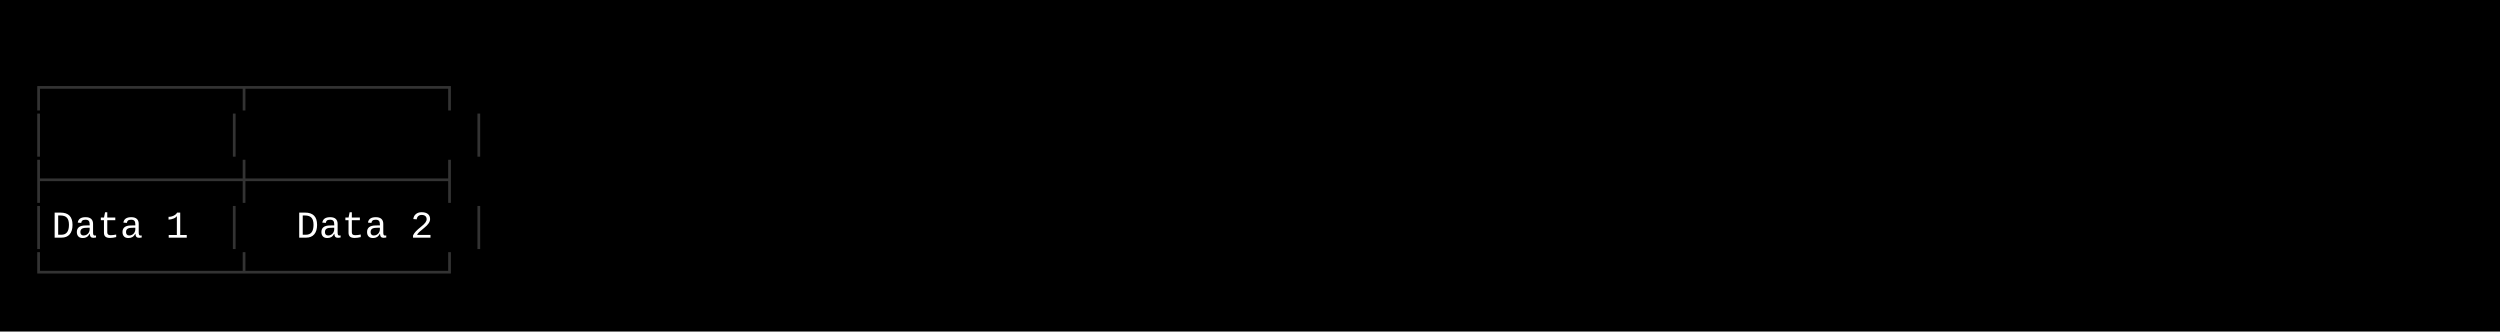
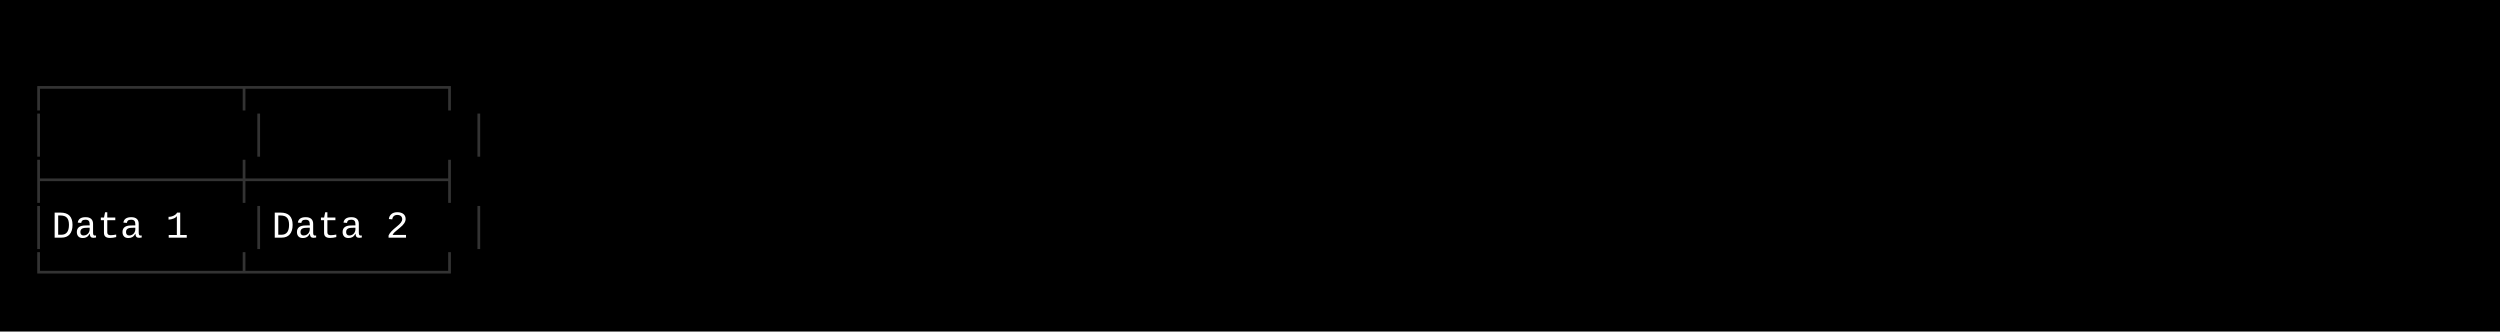
<svg xmlns="http://www.w3.org/2000/svg" width="920" height="122" viewBox="0 0 920 122">
  <style>
    text { font-family: Consolas, "Courier New", monospace; font-size: 14px; dominant-baseline: text-before-edge; white-space: pre; }
  </style>
  <rect width="920" height="122" fill="#000000" />
  <g transform="translate(10, 10)">
    <text x="0" y="19" fill="#333333" textLength="171" lengthAdjust="spacingAndGlyphs">┌────────┬────────┐</text>
    <text x="0" y="36" fill="#333333" textLength="9" lengthAdjust="spacingAndGlyphs">│</text>
-     <text x="72" y="36" fill="#333333" textLength="27" lengthAdjust="spacingAndGlyphs"> │ </text>
+     <text x="81" y="36" fill="#333333" textLength="9" lengthAdjust="spacingAndGlyphs">│</text>
    <text x="162" y="36" fill="#333333" textLength="9" lengthAdjust="spacingAndGlyphs">│</text>
    <text x="0" y="53" fill="#333333" textLength="171" lengthAdjust="spacingAndGlyphs">├────────┼────────┤</text>
    <text x="0" y="70" fill="#333333" textLength="9" lengthAdjust="spacingAndGlyphs">│</text>
-     <text x="9" y="70" fill="#ffffff" textLength="63" lengthAdjust="spacingAndGlyphs"> Data 1</text>
-     <text x="72" y="70" fill="#333333" textLength="27" lengthAdjust="spacingAndGlyphs"> │ </text>
-     <text x="99" y="70" fill="#ffffff" textLength="63" lengthAdjust="spacingAndGlyphs">Data 2 </text>
+     <text x="9" y="70" fill="#ffffff" textLength="72" lengthAdjust="spacingAndGlyphs"> Data 1 </text>
+     <text x="81" y="70" fill="#333333" textLength="9" lengthAdjust="spacingAndGlyphs">│</text>
+     <text x="90" y="70" fill="#ffffff" textLength="72" lengthAdjust="spacingAndGlyphs"> Data 2 </text>
    <text x="162" y="70" fill="#333333" textLength="9" lengthAdjust="spacingAndGlyphs">│</text>
    <text x="0" y="87" fill="#333333" textLength="171" lengthAdjust="spacingAndGlyphs">└────────┴────────┘</text>
  </g>
</svg>
